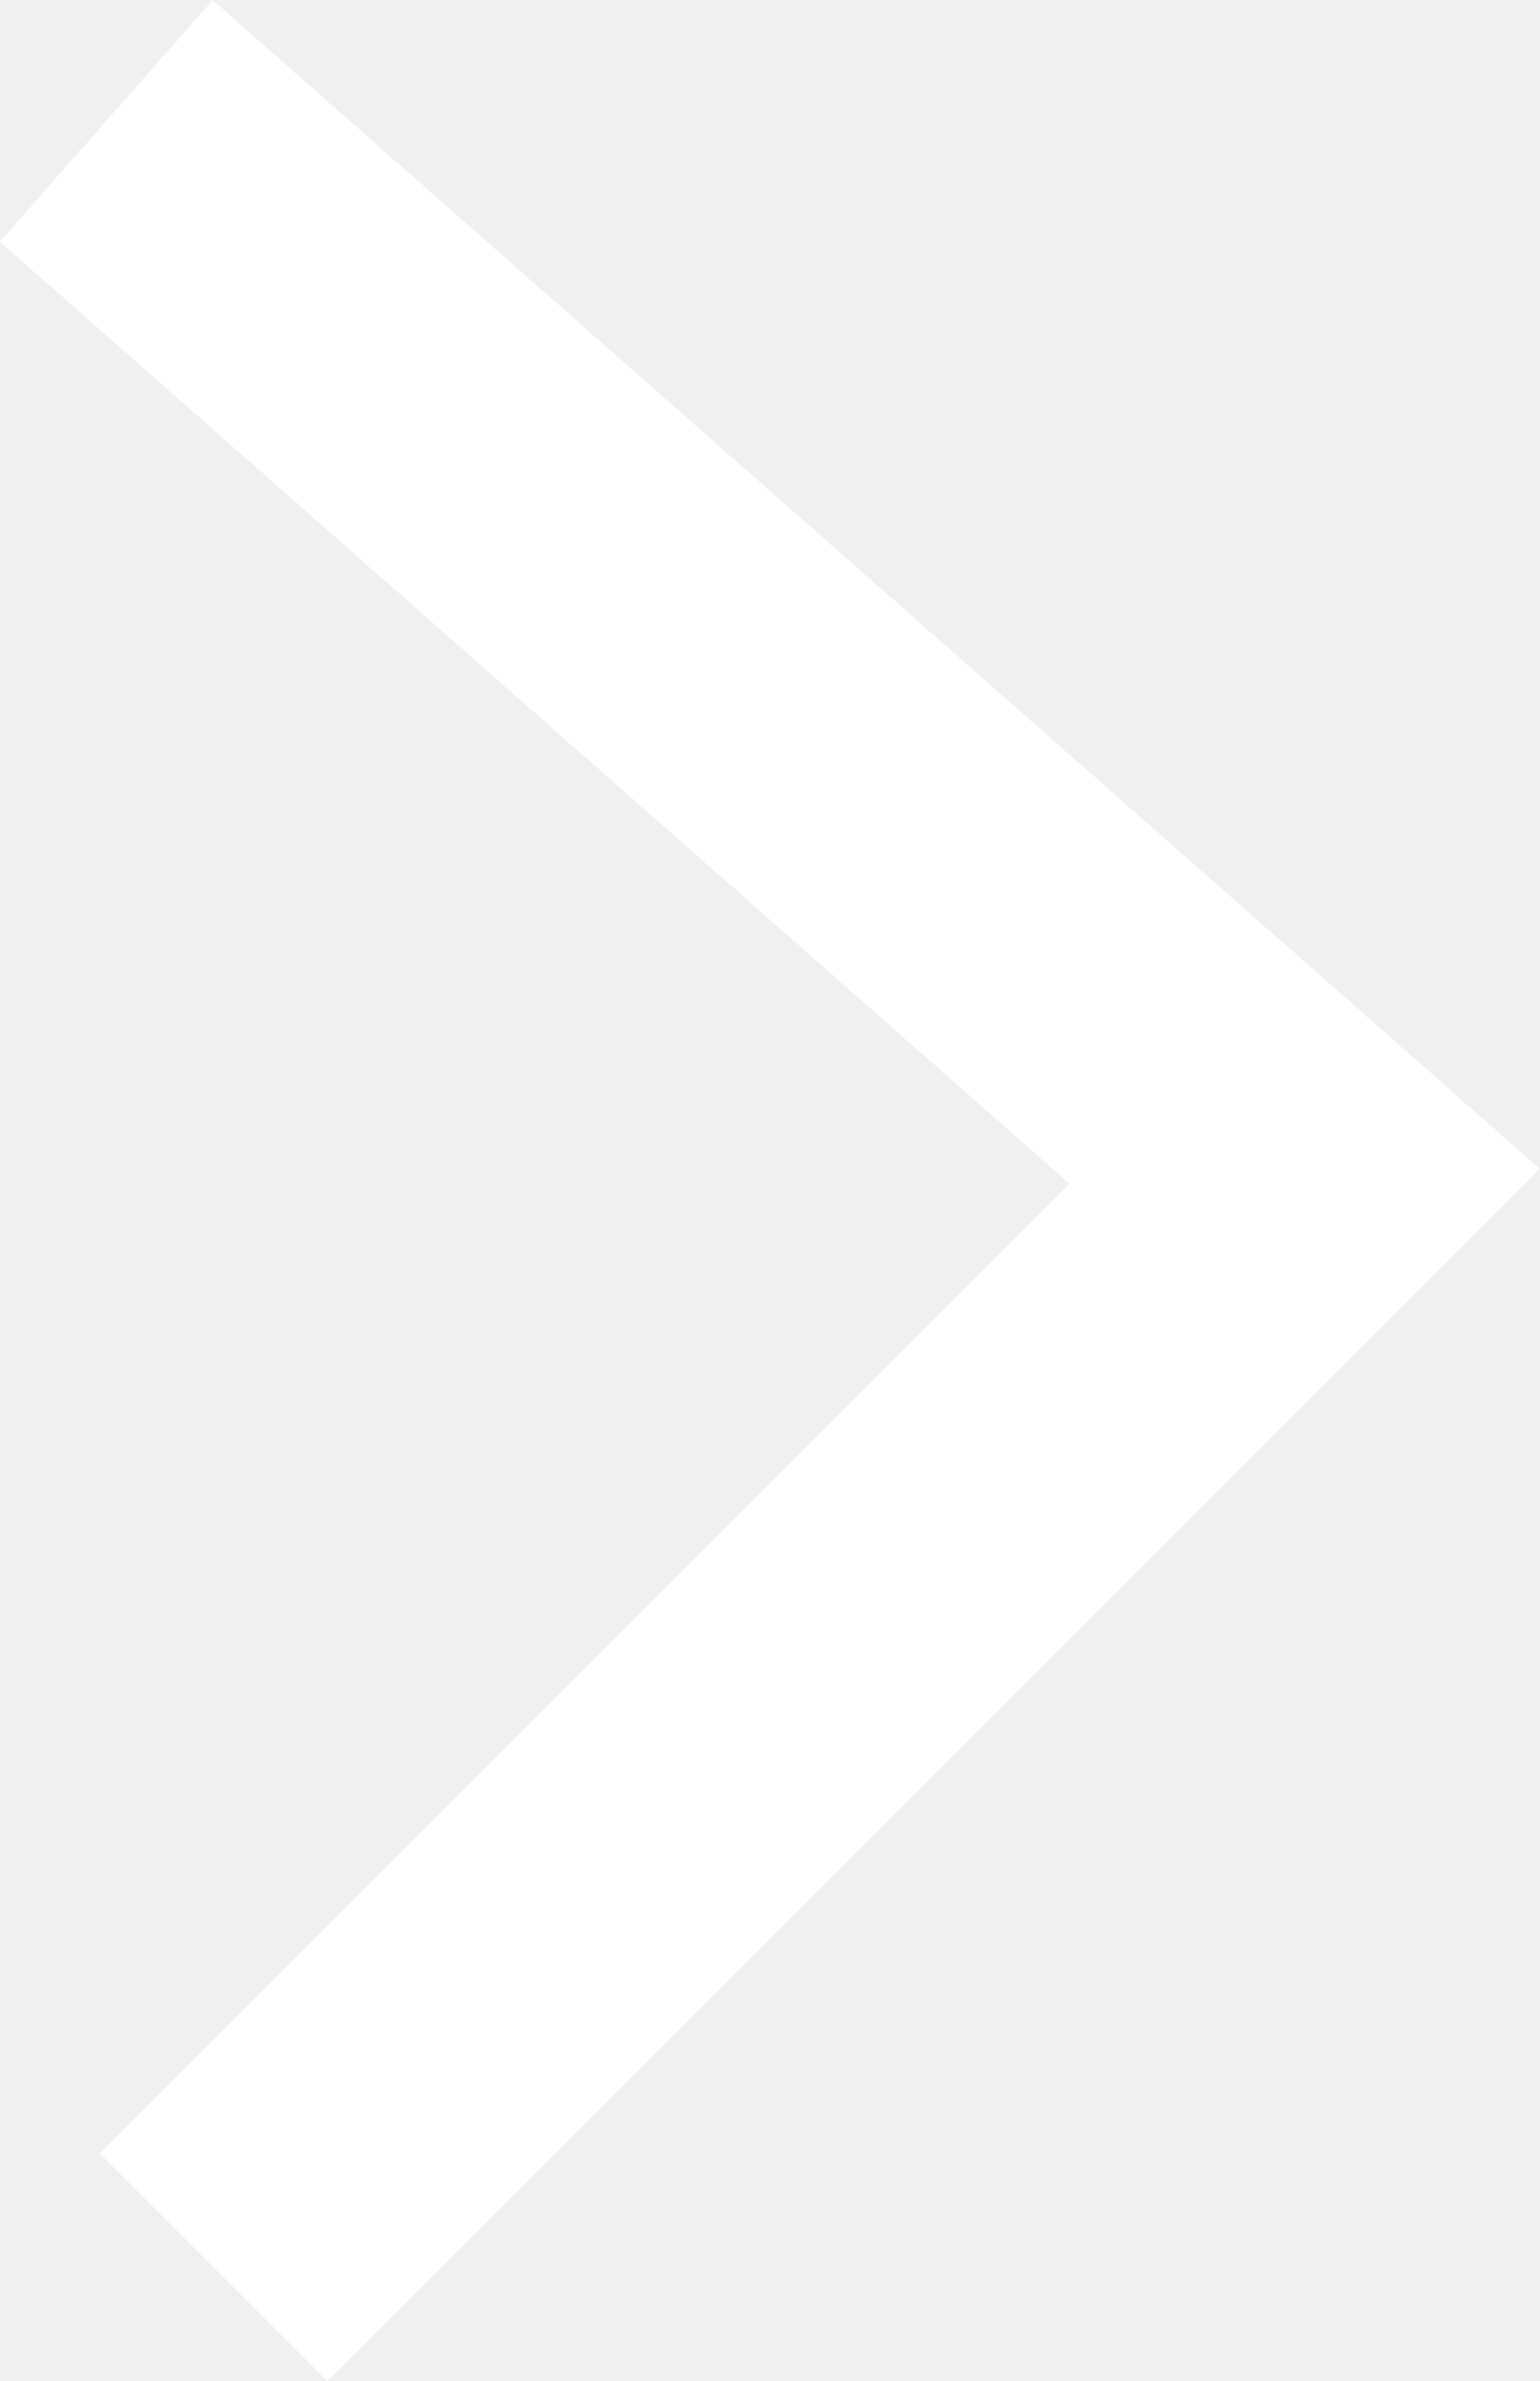
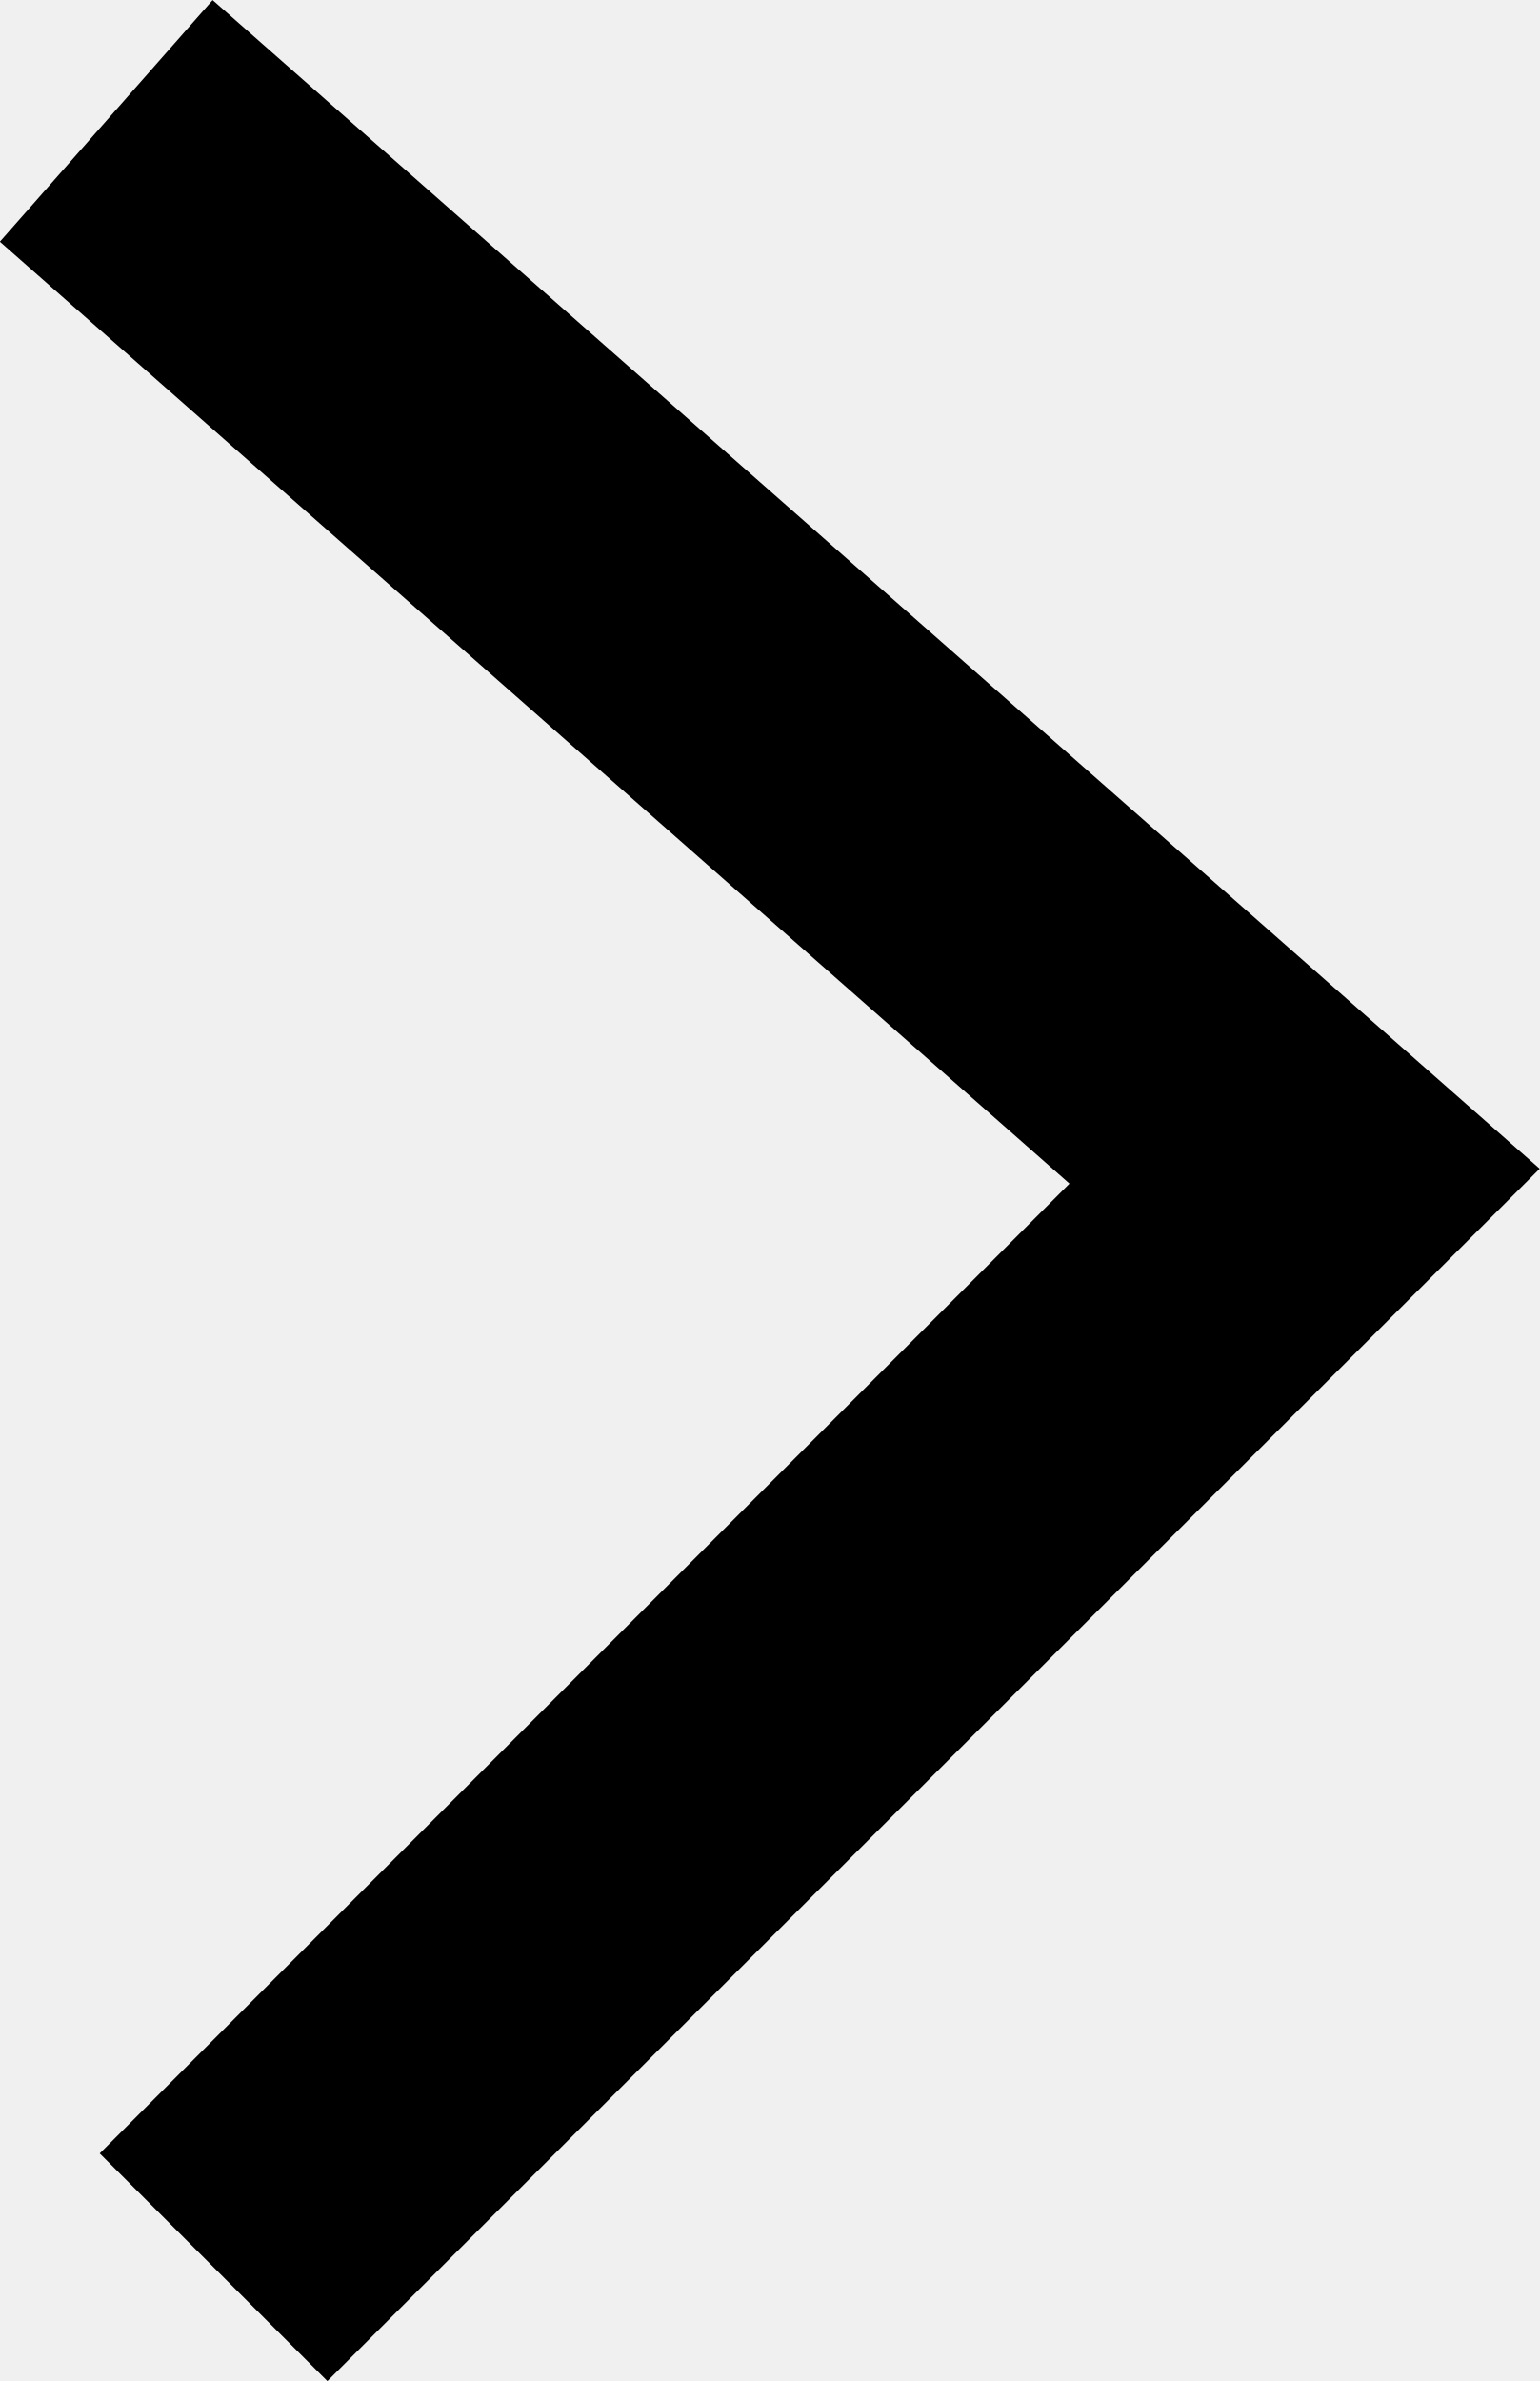
<svg xmlns="http://www.w3.org/2000/svg" viewBox="0 0 43.05 66.56">
  <defs>
-     <style>.cls-1{fill:none;stroke:#fff;stroke-miterlimit:10;stroke-width:9px;}</style>
+     <style>.cls-1{fill:none;stroke:#000;stroke-miterlimit:10;stroke-width:9px;}</style>
  </defs>
  <g id="Слой_2" data-name="Слой 2">
-     <g id="Слой_1-2" data-name="Слой 1">
-       <g id="Слой_2-2" data-name="Слой 2">
-         <g id="Layer_1" data-name="Layer 1">
-           <polyline id="_Контур_" data-name=" Контур " class="cls-1" points="2.97 3.38 36.47 32.88 5.97 63.38" />
-         </g>
-       </g>
+     <g id="Layer_1" data-name="Layer 1">
+       <polyline id="_Контур_" data-name="&lt;Контур&gt;" class="cls-1" points="2.97 3.38 36.47 32.88 5.97 63.38" />
    </g>
  </g>
</svg>
